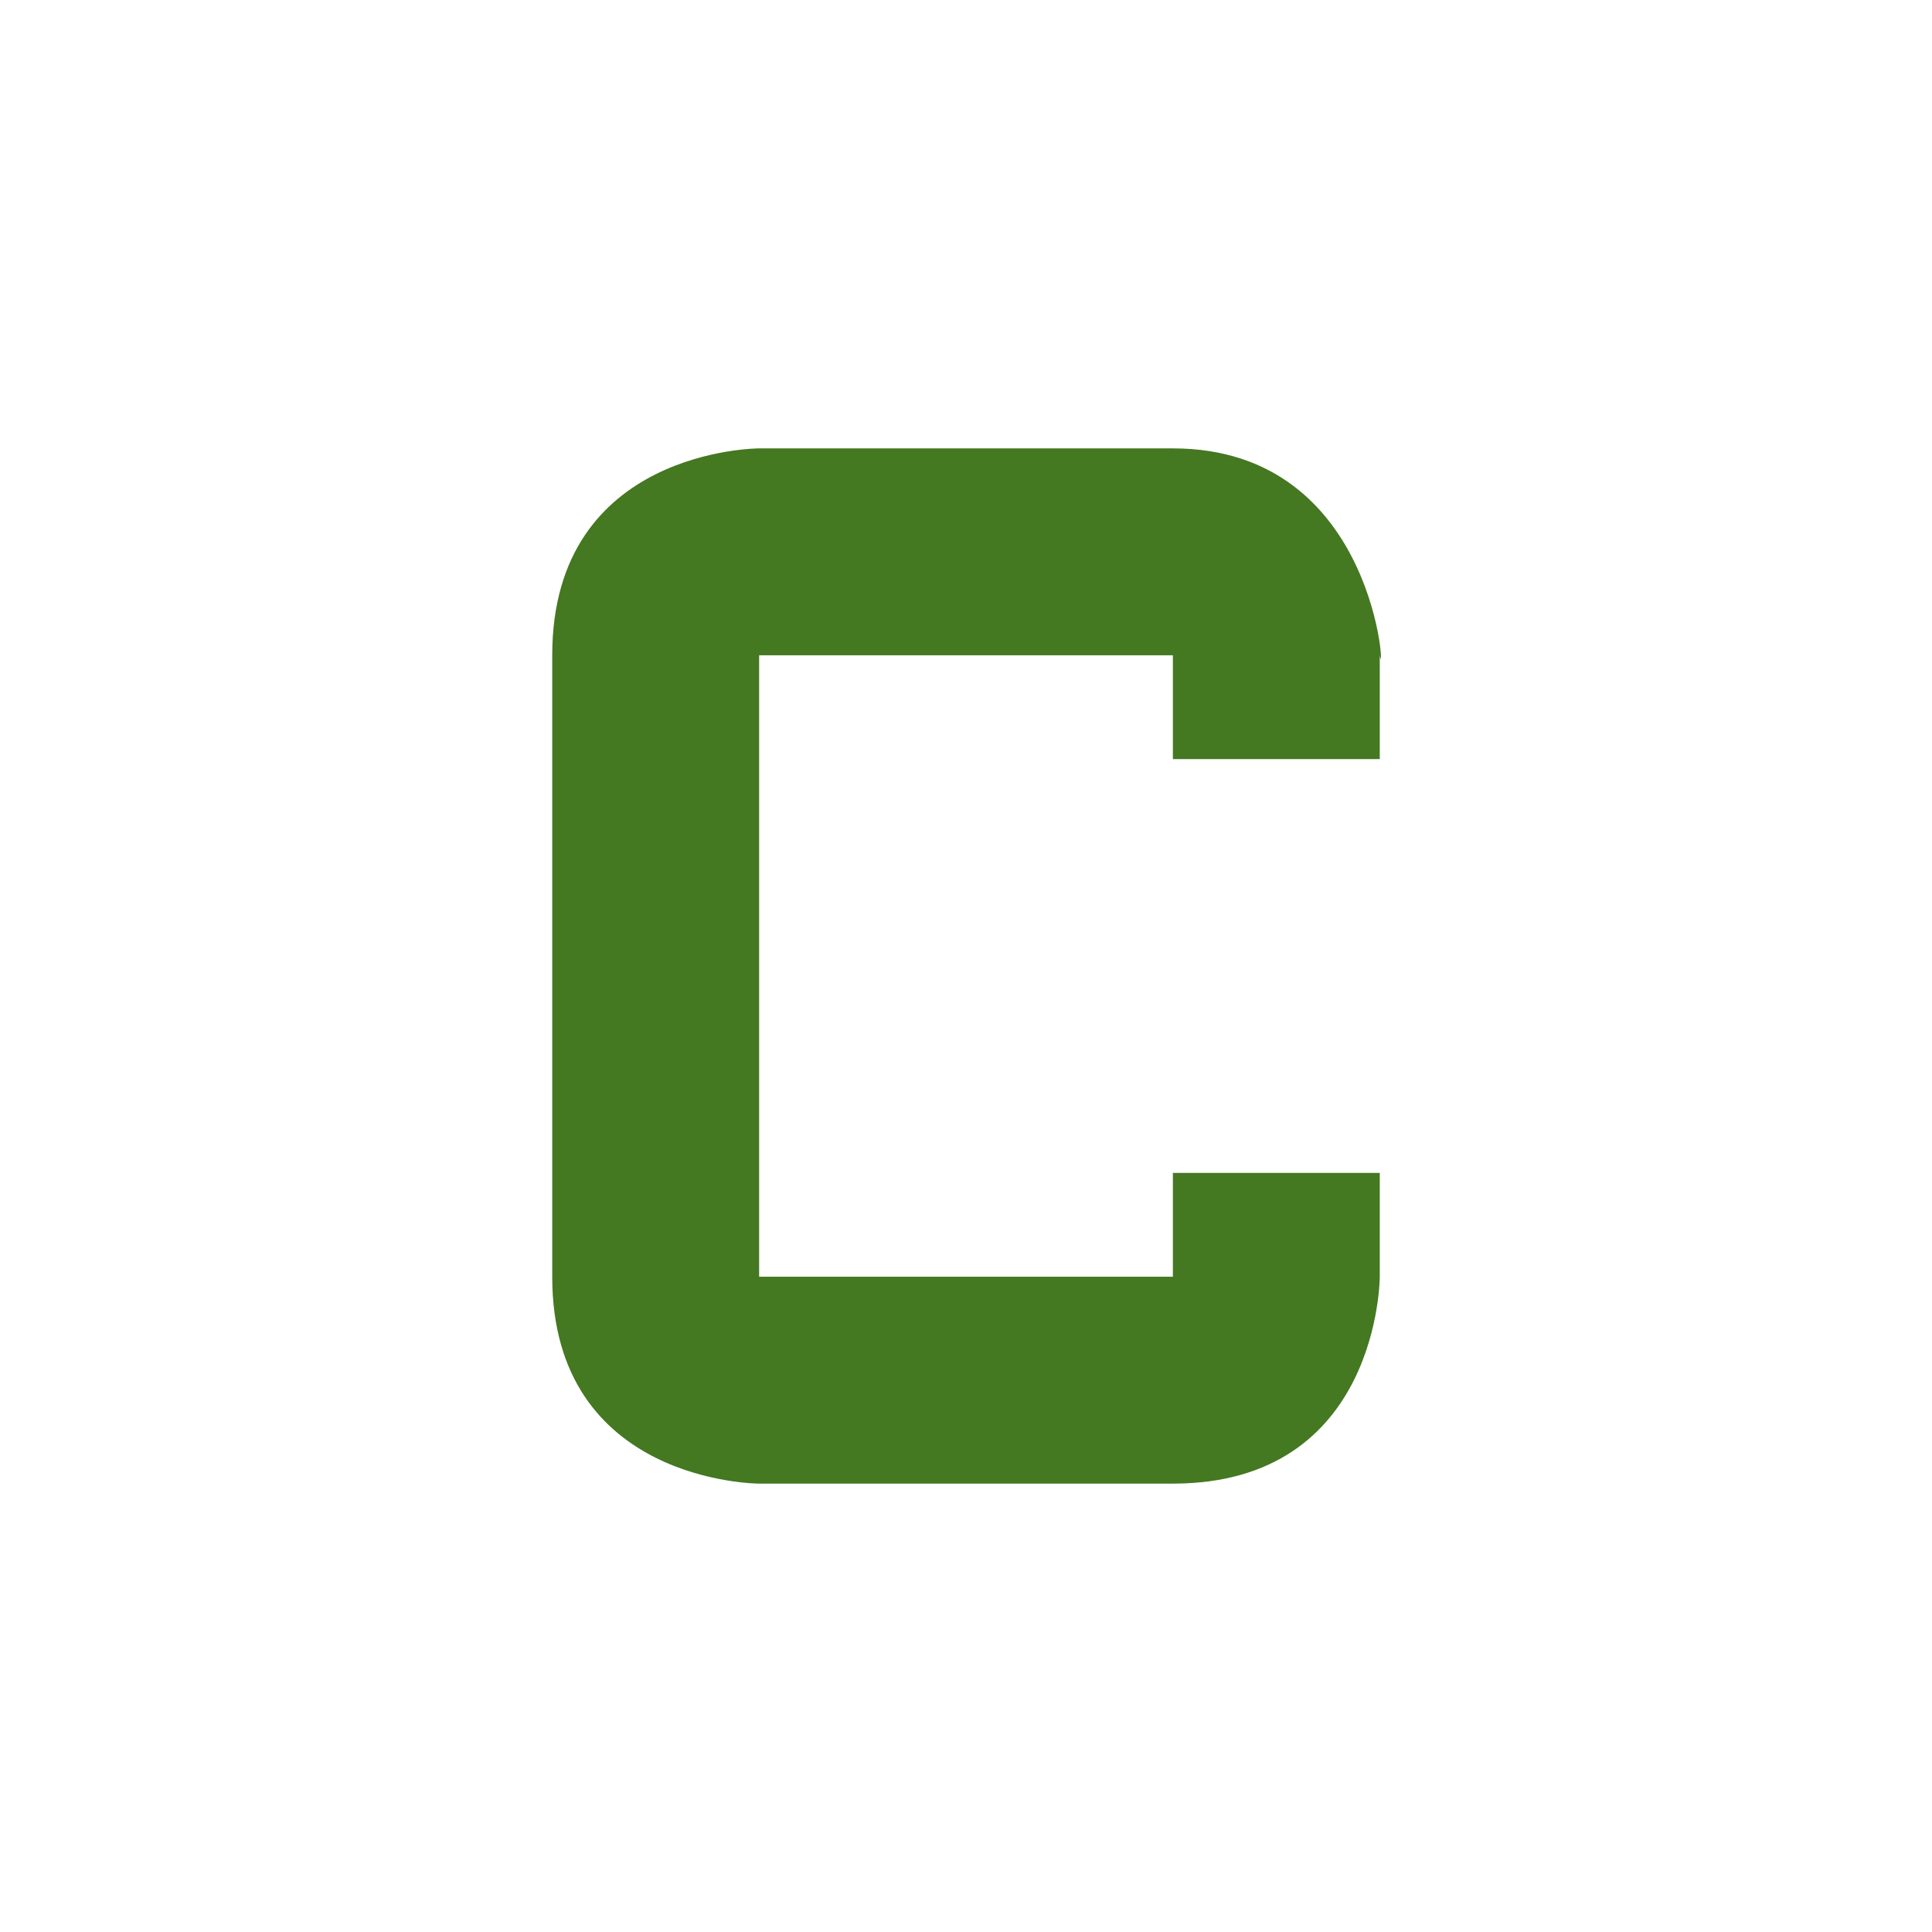
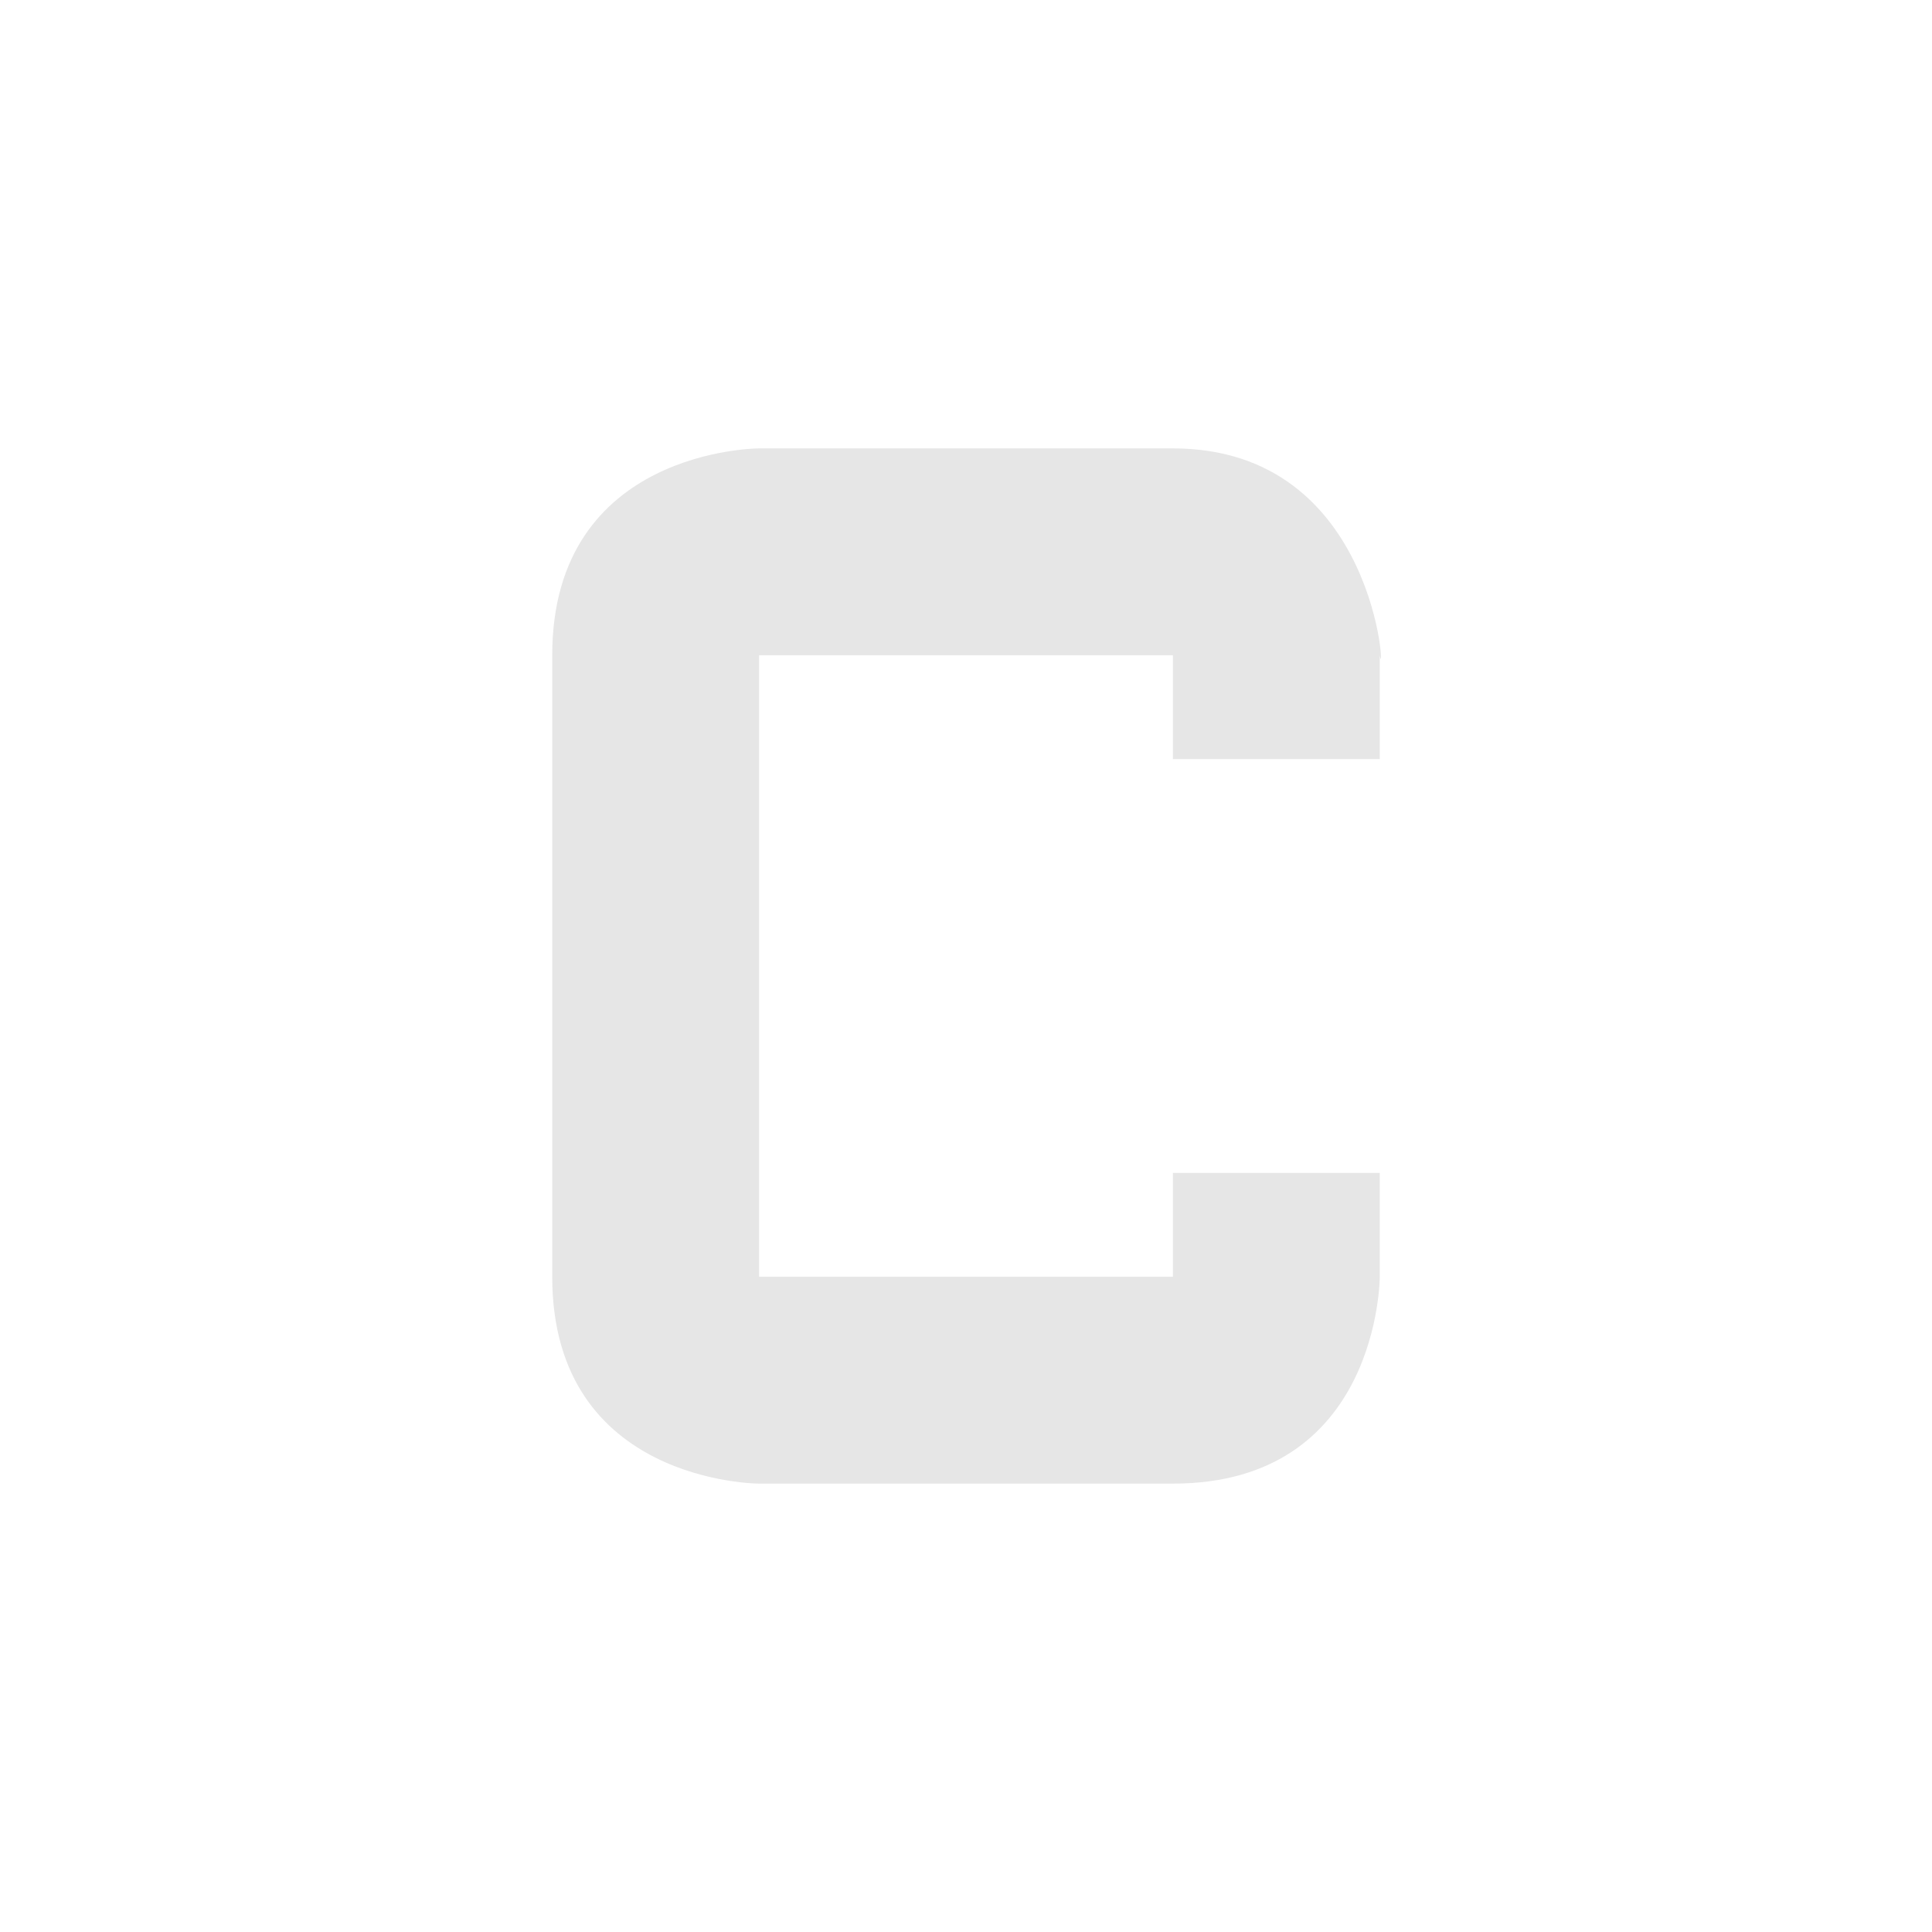
<svg xmlns="http://www.w3.org/2000/svg" width="24" height="24" id="svg9">
  <defs id="defs3">
    <style id="current-color-scheme" />
  </defs>
-   <path d="M9.43 5.57h5.14c2.57 0 2.64 3.02 2.57 2.57v1.29h-2.57V8.14H9.43v7.72h5.14v-1.29h2.57v1.29s0 2.57-2.57 2.57H9.43s-2.57 0-2.57-2.57V8.14c0-2.57 2.57-2.57 2.57-2.57z" id="path5" color="#fff" fill="#447821" stroke-width="1.29" />
+   <path d="M9.43 5.57h5.14c2.57 0 2.64 3.02 2.57 2.57v1.29h-2.57V8.14H9.43v7.72h5.14v-1.29h2.57v1.29s0 2.57-2.57 2.57H9.43s-2.57 0-2.57-2.57V8.14c0-2.57 2.57-2.57 2.57-2.57z" id="path5" color="#fff" fill="#e6e6e6" stroke-width="1.29" />
</svg>
